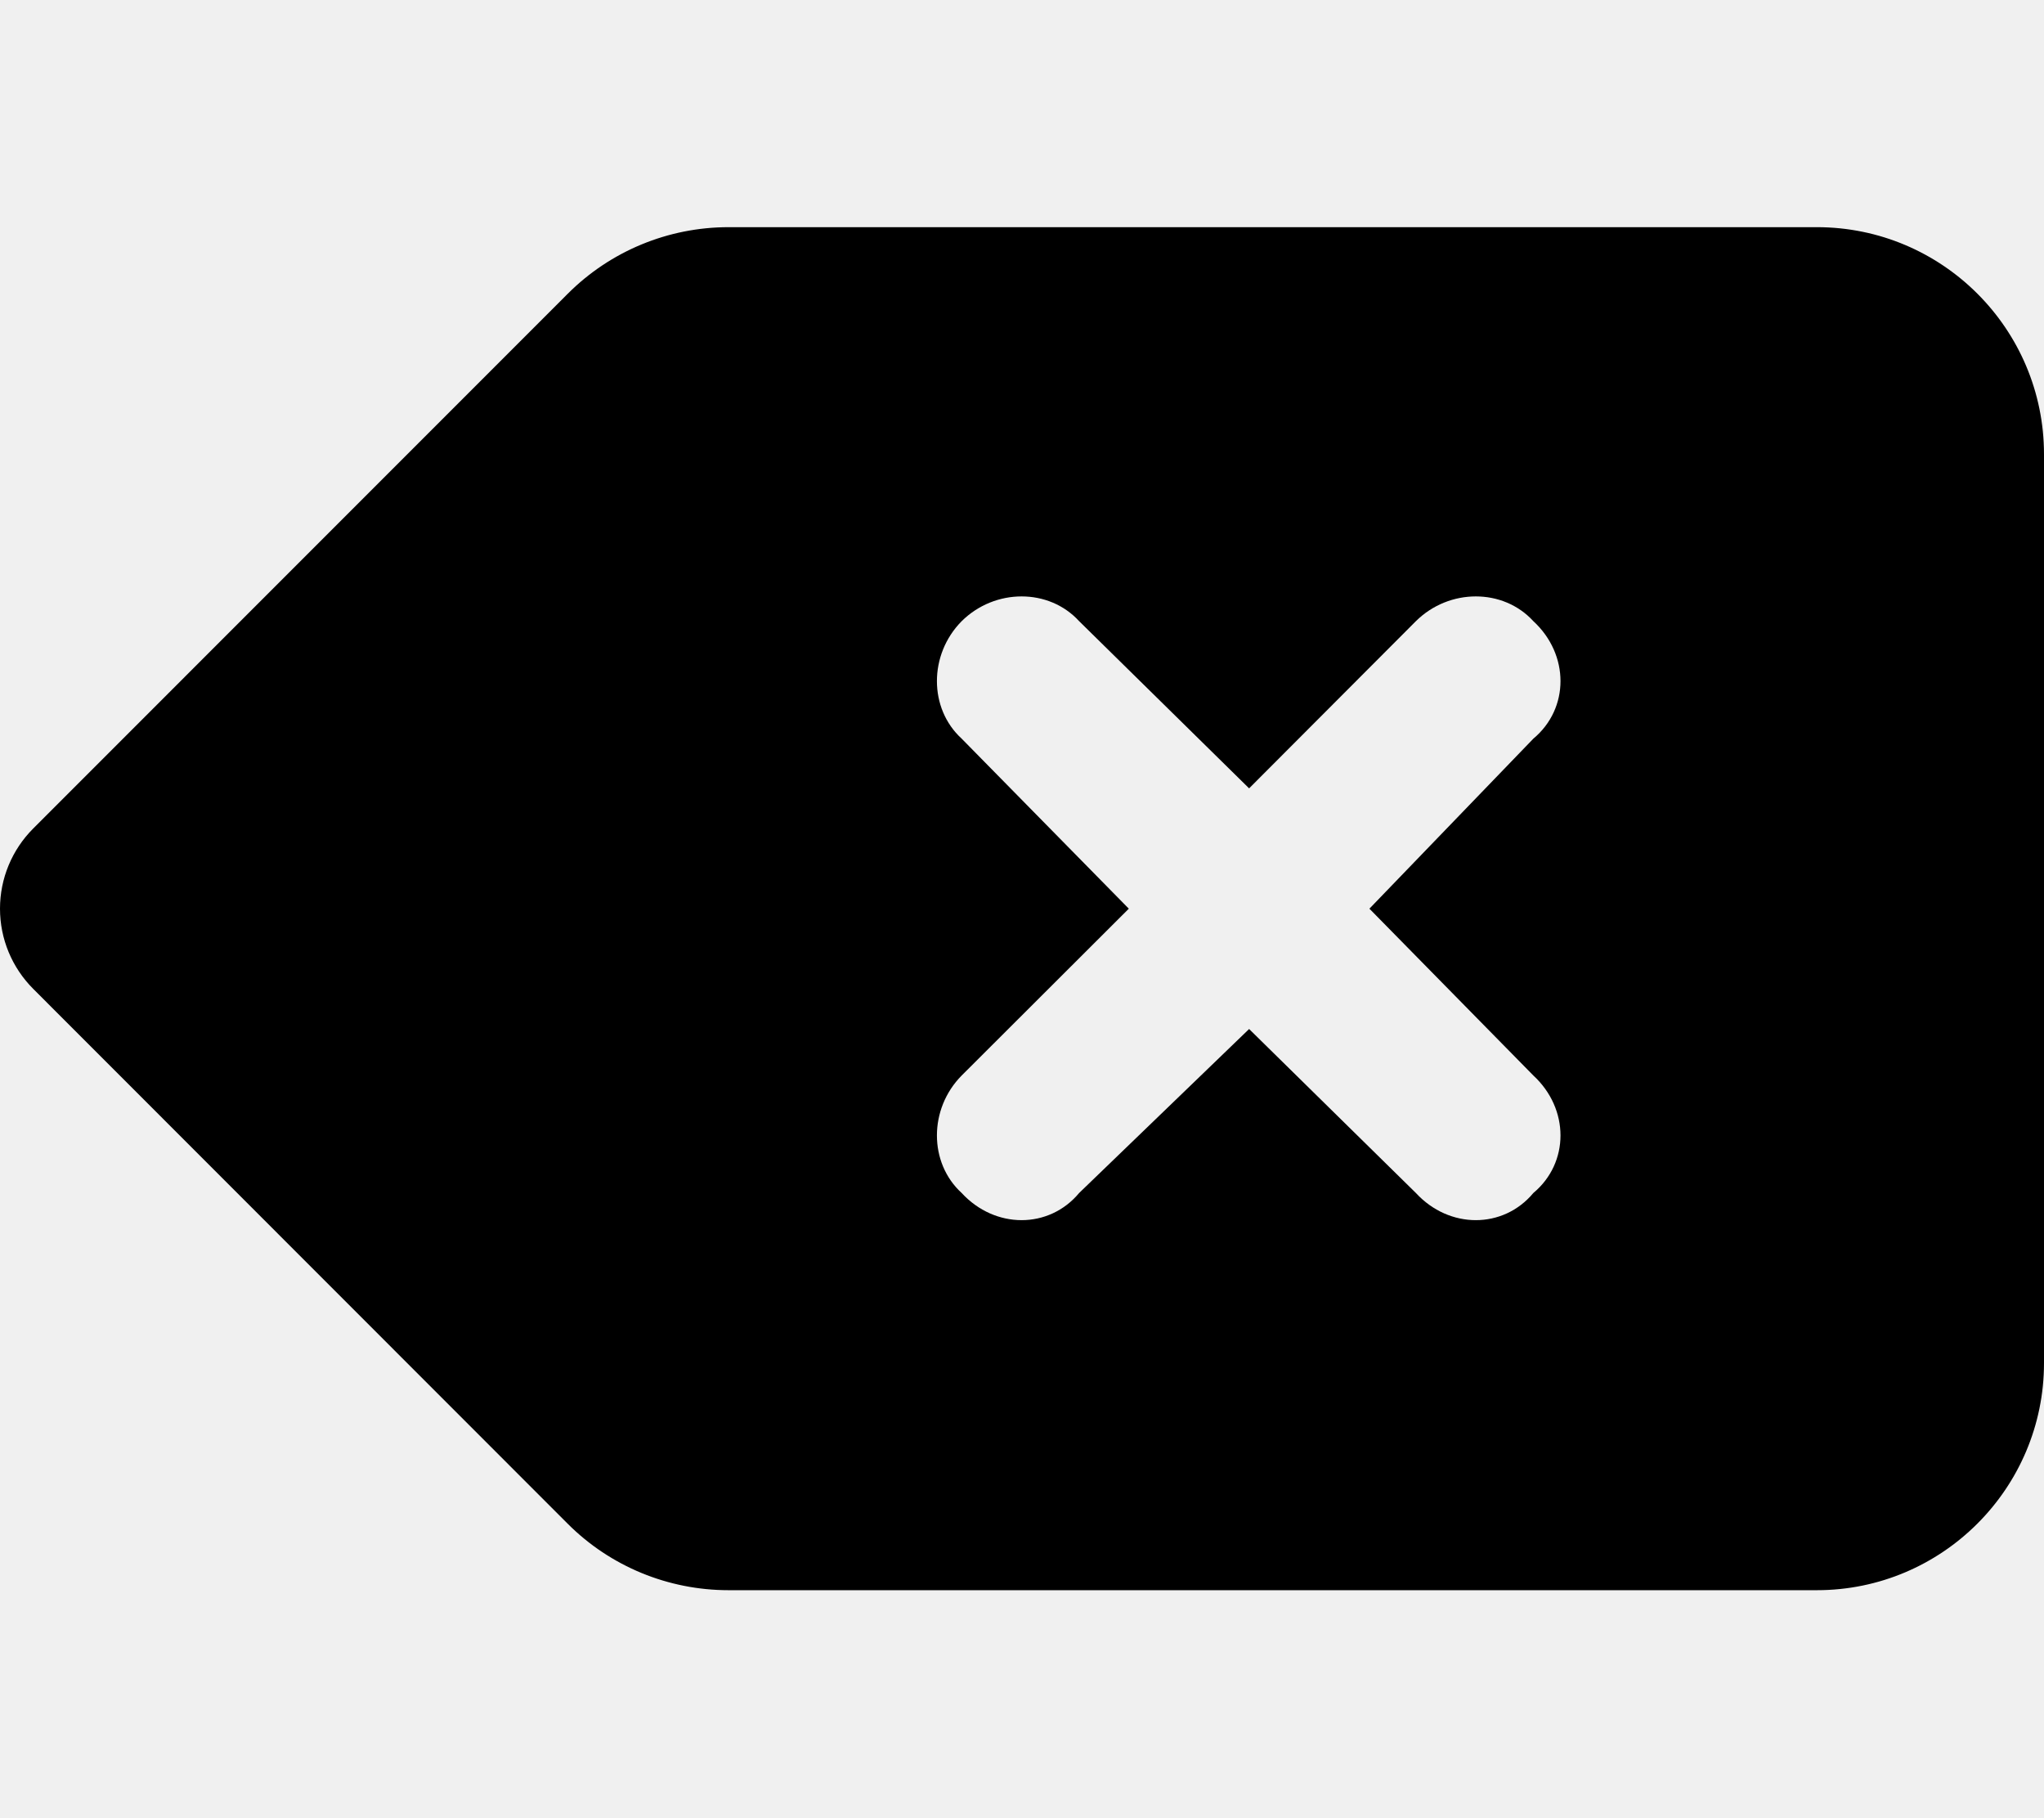
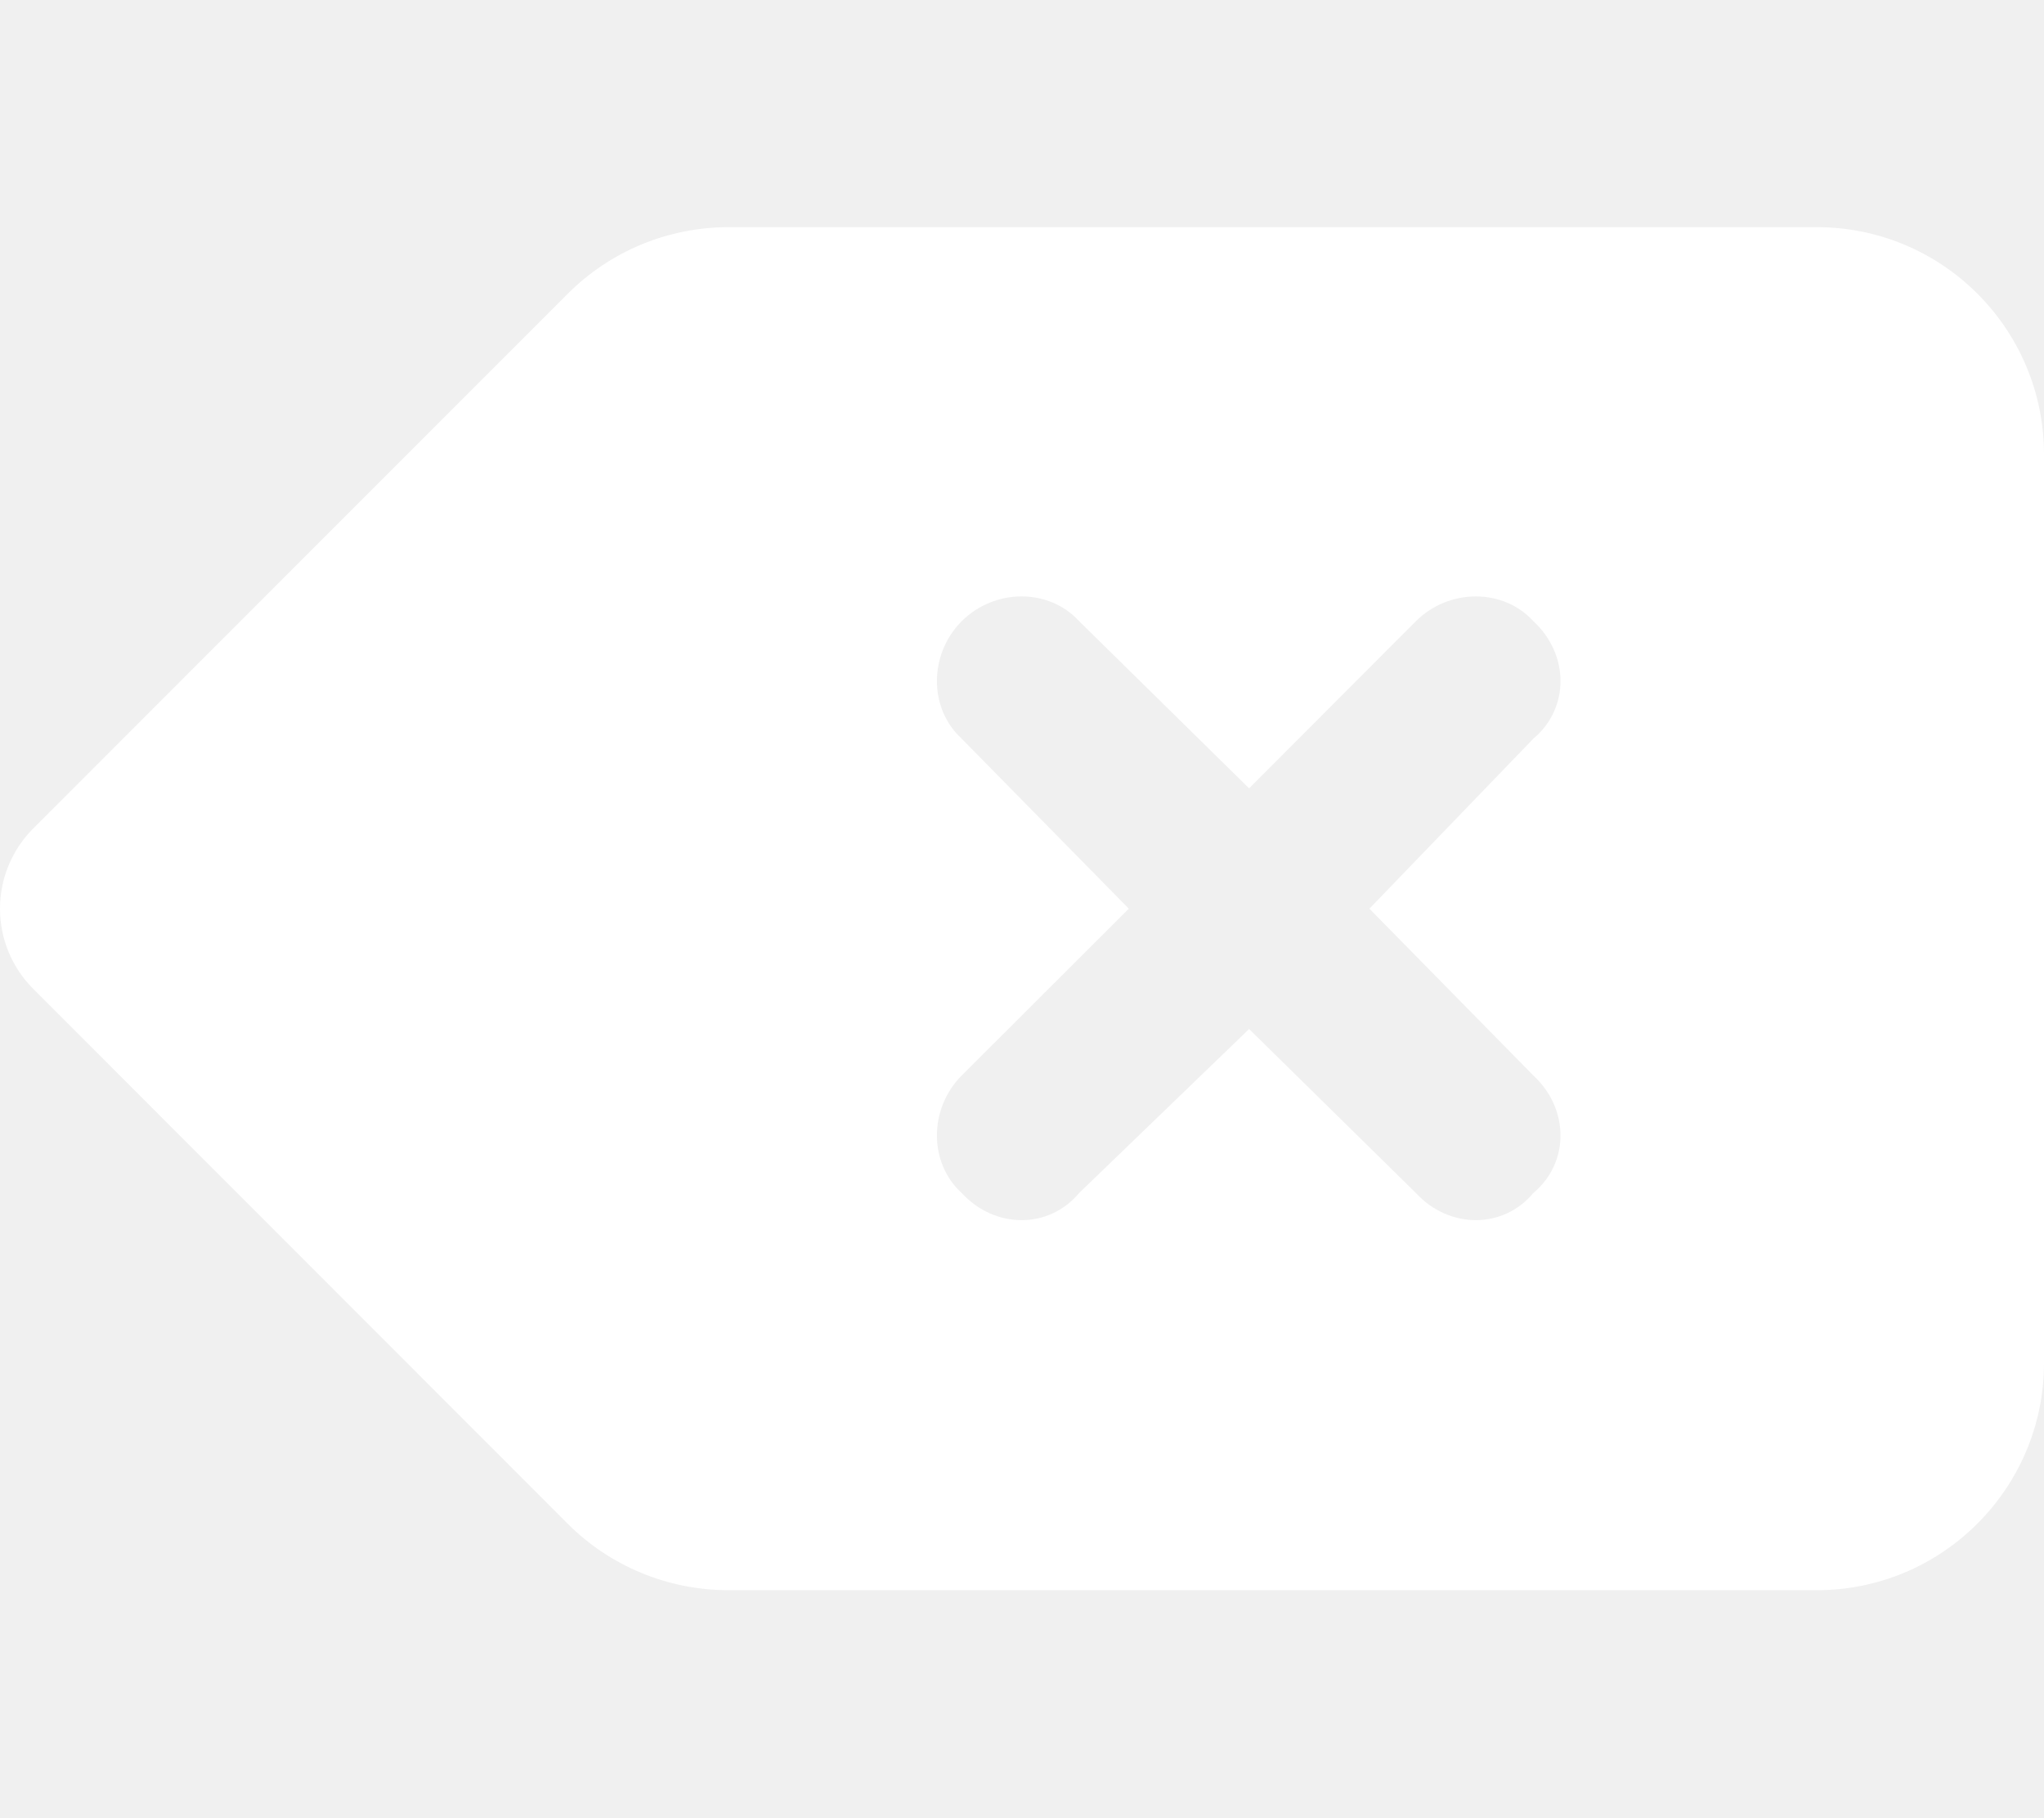
<svg xmlns="http://www.w3.org/2000/svg" width="576" height="512" viewBox="0 0 576 512" fill="none">
-   <path d="M576 384C576 419.3 547.3 448 512 448H205.3C188.3 448 172 441.3 160 429.3L9.372 278.6C3.371 272.6 0 264.5 0 256C0 247.5 3.372 239.4 9.372 233.4L160 82.75C172 70.74 188.3 64 205.3 64H512C547.3 64 576 92.65 576 128V384ZM271 208.1L318.1 256L271 303C261.7 312.4 261.7 327.6 271 336.1C280.4 346.3 295.6 346.3 304.1 336.1L352 289.9L399 336.1C408.4 346.3 423.6 346.3 432.1 336.1C442.3 327.6 442.3 312.4 432.1 303L385.9 256L432.1 208.1C442.3 199.6 442.3 184.4 432.1 175C423.6 165.7 408.4 165.7 399 175L352 222.1L304.1 175C295.6 165.7 280.4 165.7 271 175C261.7 184.4 261.7 199.6 271 208.1Z" fill="black" />
+   <path d="M576 384C576 419.3 547.3 448 512 448H205.3C188.3 448 172 441.3 160 429.3L9.372 278.6C3.371 272.6 0 264.5 0 256C0 247.5 3.372 239.4 9.372 233.4L160 82.75C172 70.74 188.3 64 205.3 64H512C547.3 64 576 92.65 576 128V384ZM271 208.1L318.1 256L271 303C261.7 312.4 261.7 327.6 271 336.1C280.4 346.3 295.6 346.3 304.1 336.1L352 289.9L399 336.1C408.4 346.3 423.6 346.3 432.1 336.1C442.3 327.6 442.3 312.4 432.1 303L385.9 256L432.1 208.1C442.3 199.6 442.3 184.4 432.1 175C423.6 165.7 408.4 165.7 399 175L352 222.1L304.1 175C295.6 165.7 280.4 165.7 271 175C261.7 184.4 261.7 199.6 271 208.1Z" fill="white" />
</svg>
